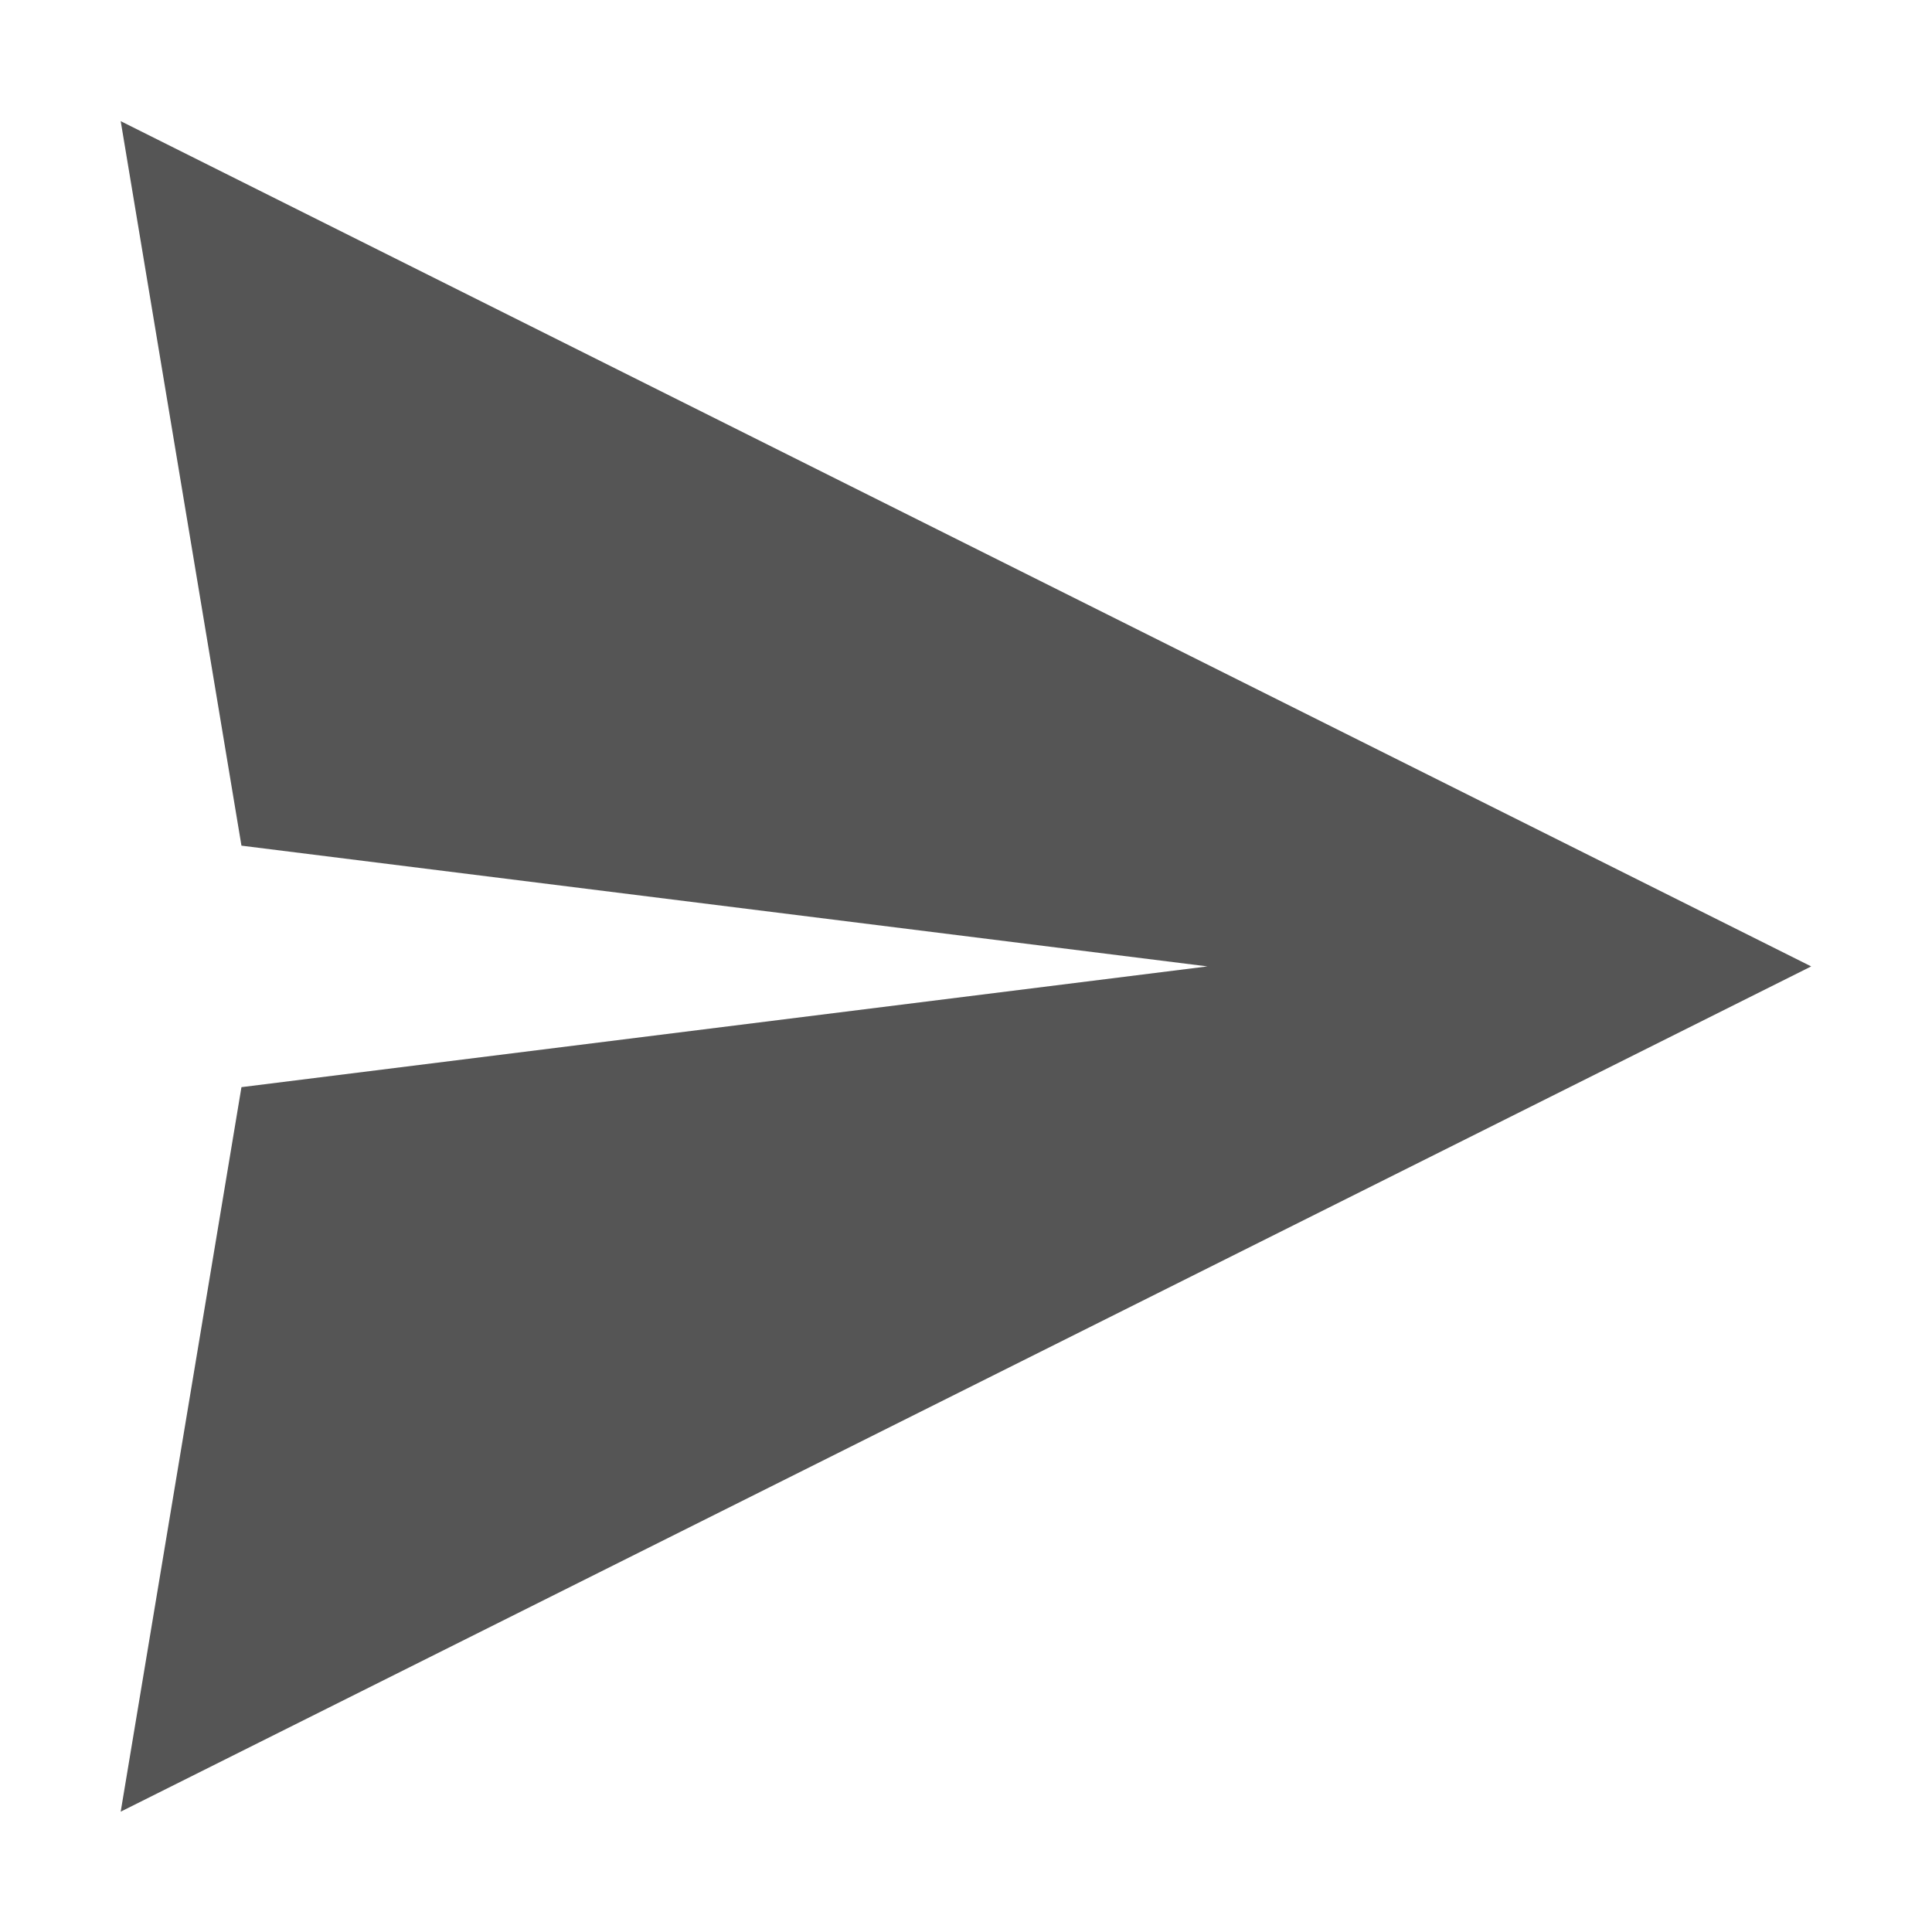
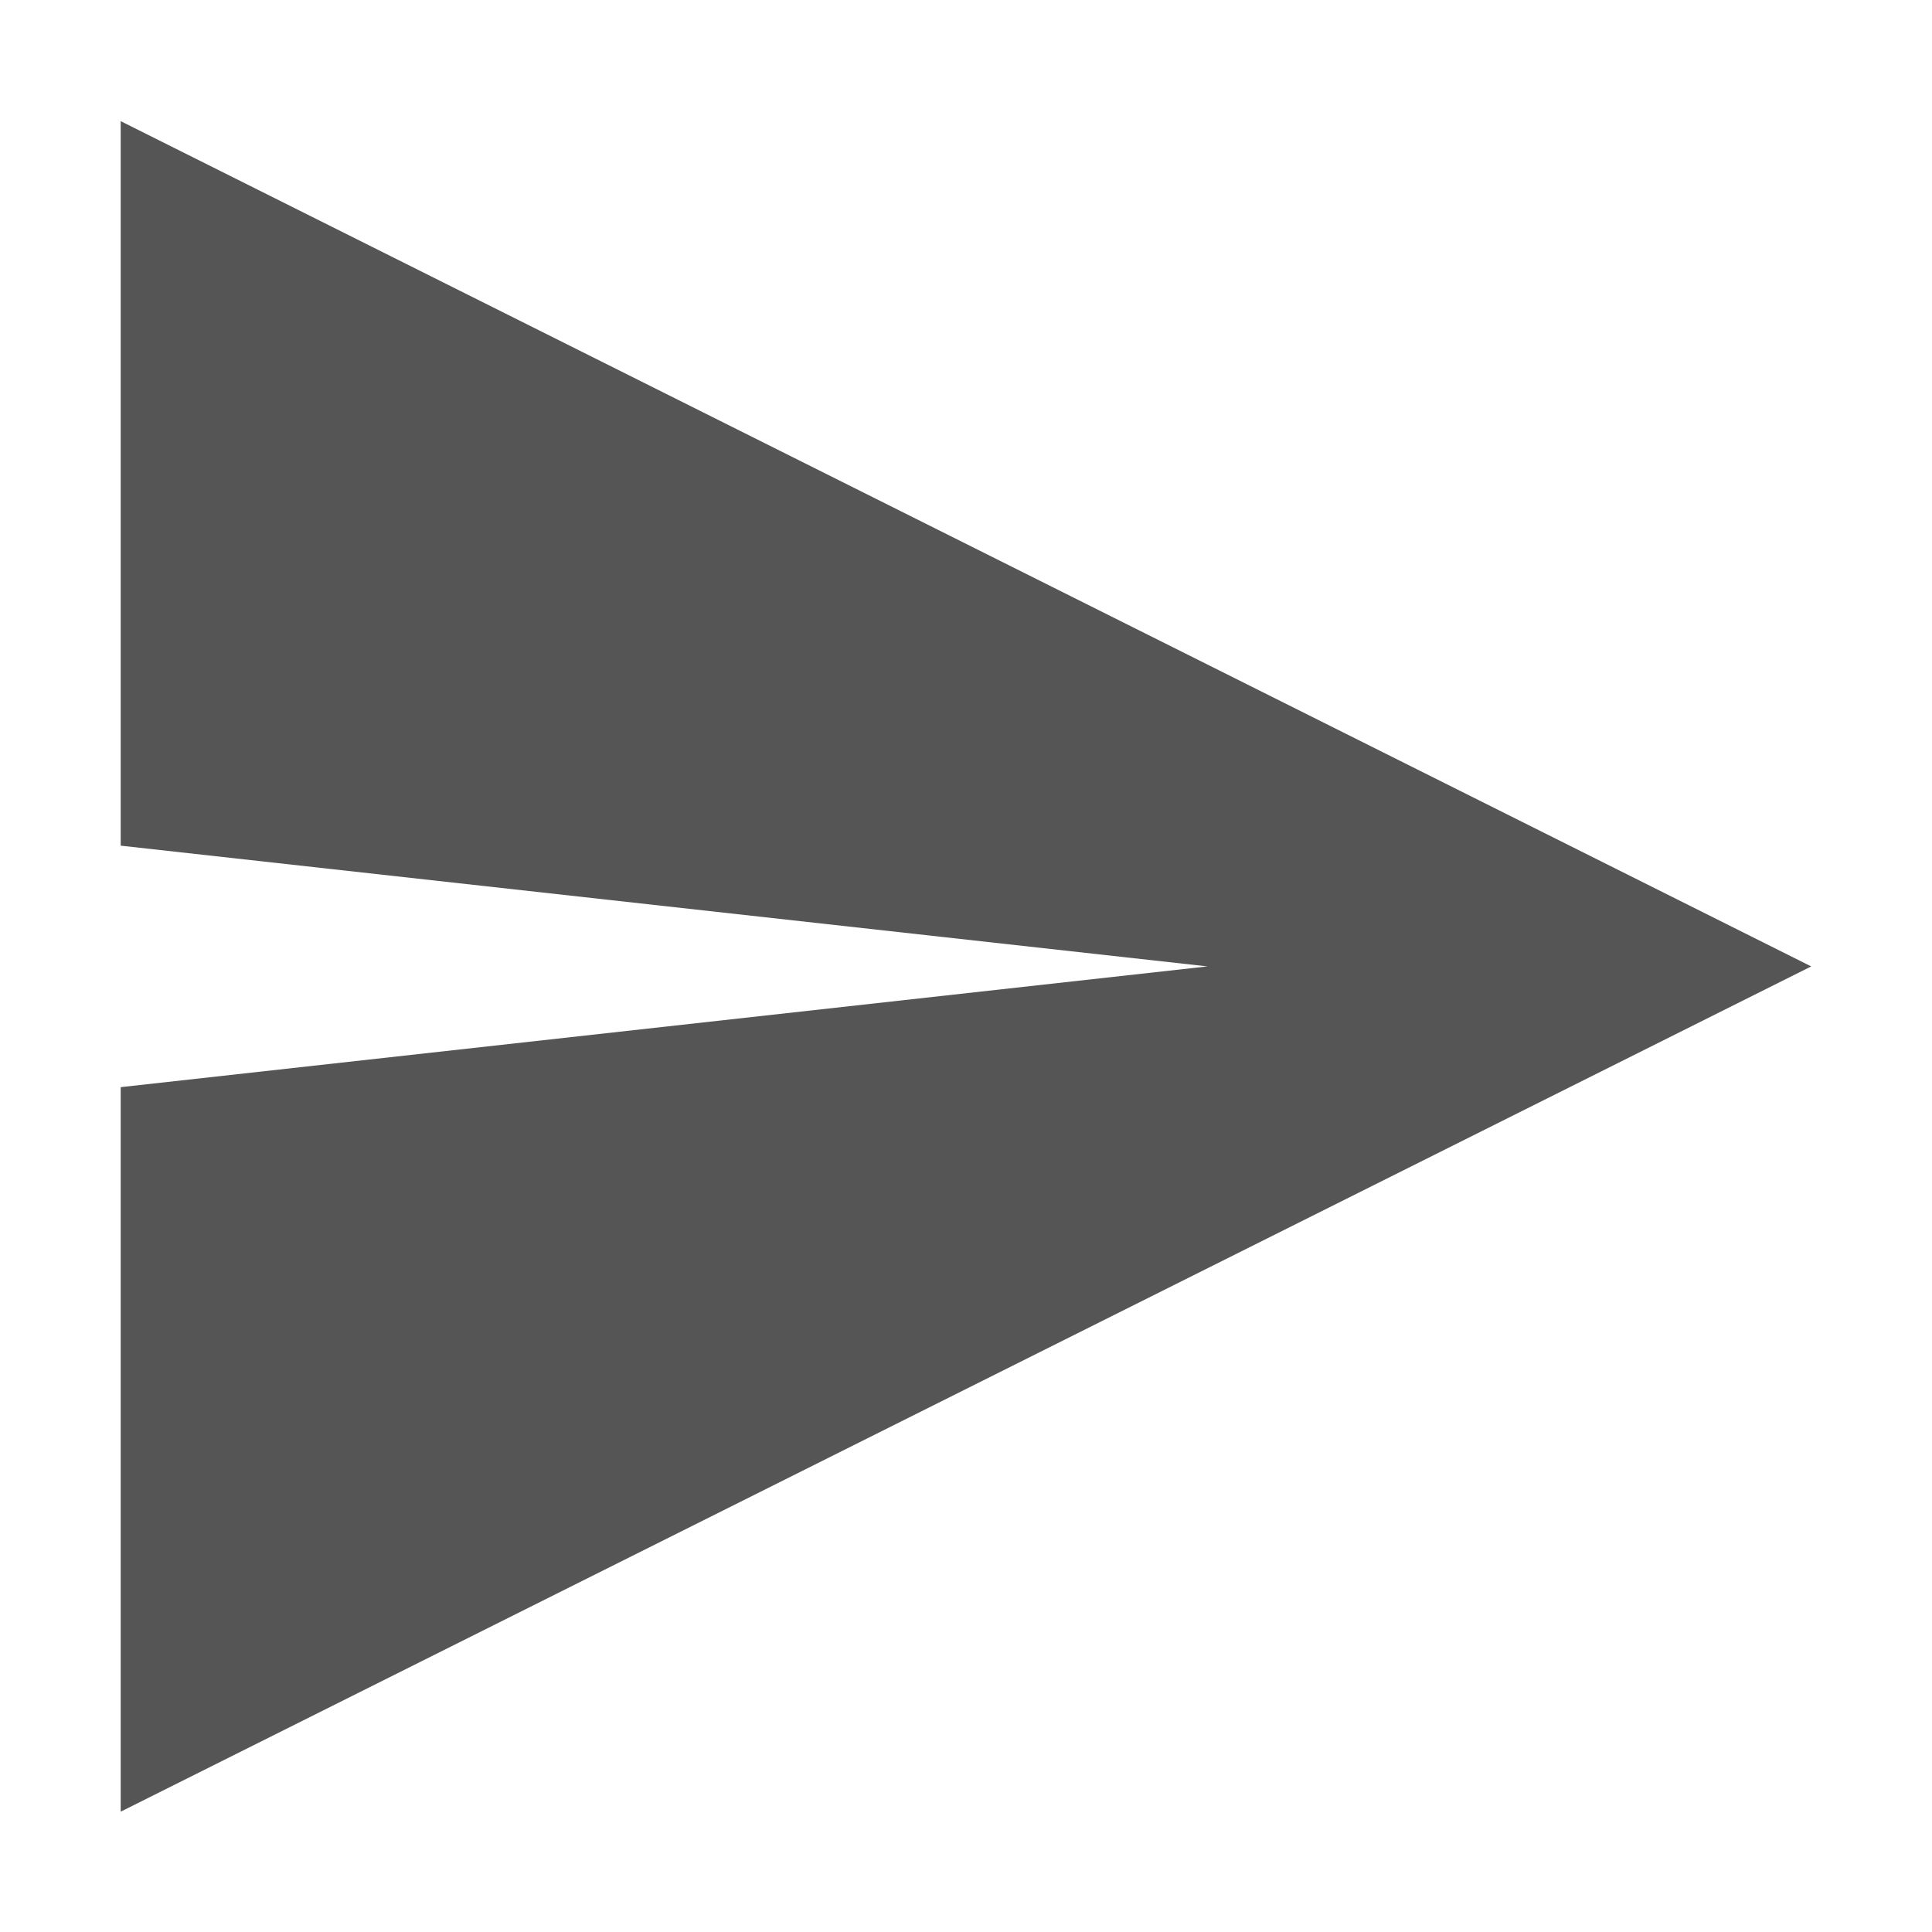
<svg xmlns="http://www.w3.org/2000/svg" xmlns:ns1="http://www.openswatchbook.org/uri/2009/osb" height="16" id="svg7384" style="enable-background:new" version="1.1" width="16">
  <defs id="defs7386">
    <linearGradient id="linearGradient5606" ns1:paint="solid">
      <stop id="stop5608" offset="0" style="stop-color:#000000;stop-opacity:1;" />
    </linearGradient>
-     <filter color-interpolation-filters="sRGB" id="filter7554">
+     <filter id="filter7554" style="color-interpolation-filters:sRGB">
      <feBlend id="feBlend7556" in2="BackgroundImage" mode="darken" />
    </filter>
  </defs>
  <g id="layer9" style="display:inline" transform="translate(-445.0004,19.00336)" />
  <g id="layer10" style="display:inline;filter:url(#filter7554)" transform="translate(-445.0004,19.00336)" />
  <g id="layer1" style="display:inline" transform="translate(-204.0002,-597.9966)" />
  <g id="layer14" style="display:inline" transform="translate(-445.0004,19.00336)" />
  <g id="layer15" style="display:inline" transform="translate(-445.0004,19.00336)" />
  <g id="g71291" style="display:inline" transform="translate(-445.0004,19.00336)" />
  <g id="layer2" style="display:inline" transform="translate(-204.0002,-447.9966)" />
  <g id="g6058" style="display:inline" transform="translate(-204.0002,-447.9966)" />
  <g id="layer12" style="display:inline" transform="translate(-445.0004,19.00336)">
-     <path d="m 446,-18 1,6 8,1 -8,1 -1,6 14,-7 z" id="path6822" style="fill:#555555;fill-opacity:1;stroke:none" />
+     <path d="m 446,-18 0,6 9,1 -9,1 0,6 14,-7 z" id="path6822" style="fill:#555555;fill-opacity:1;stroke:none" />
  </g>
</svg>
